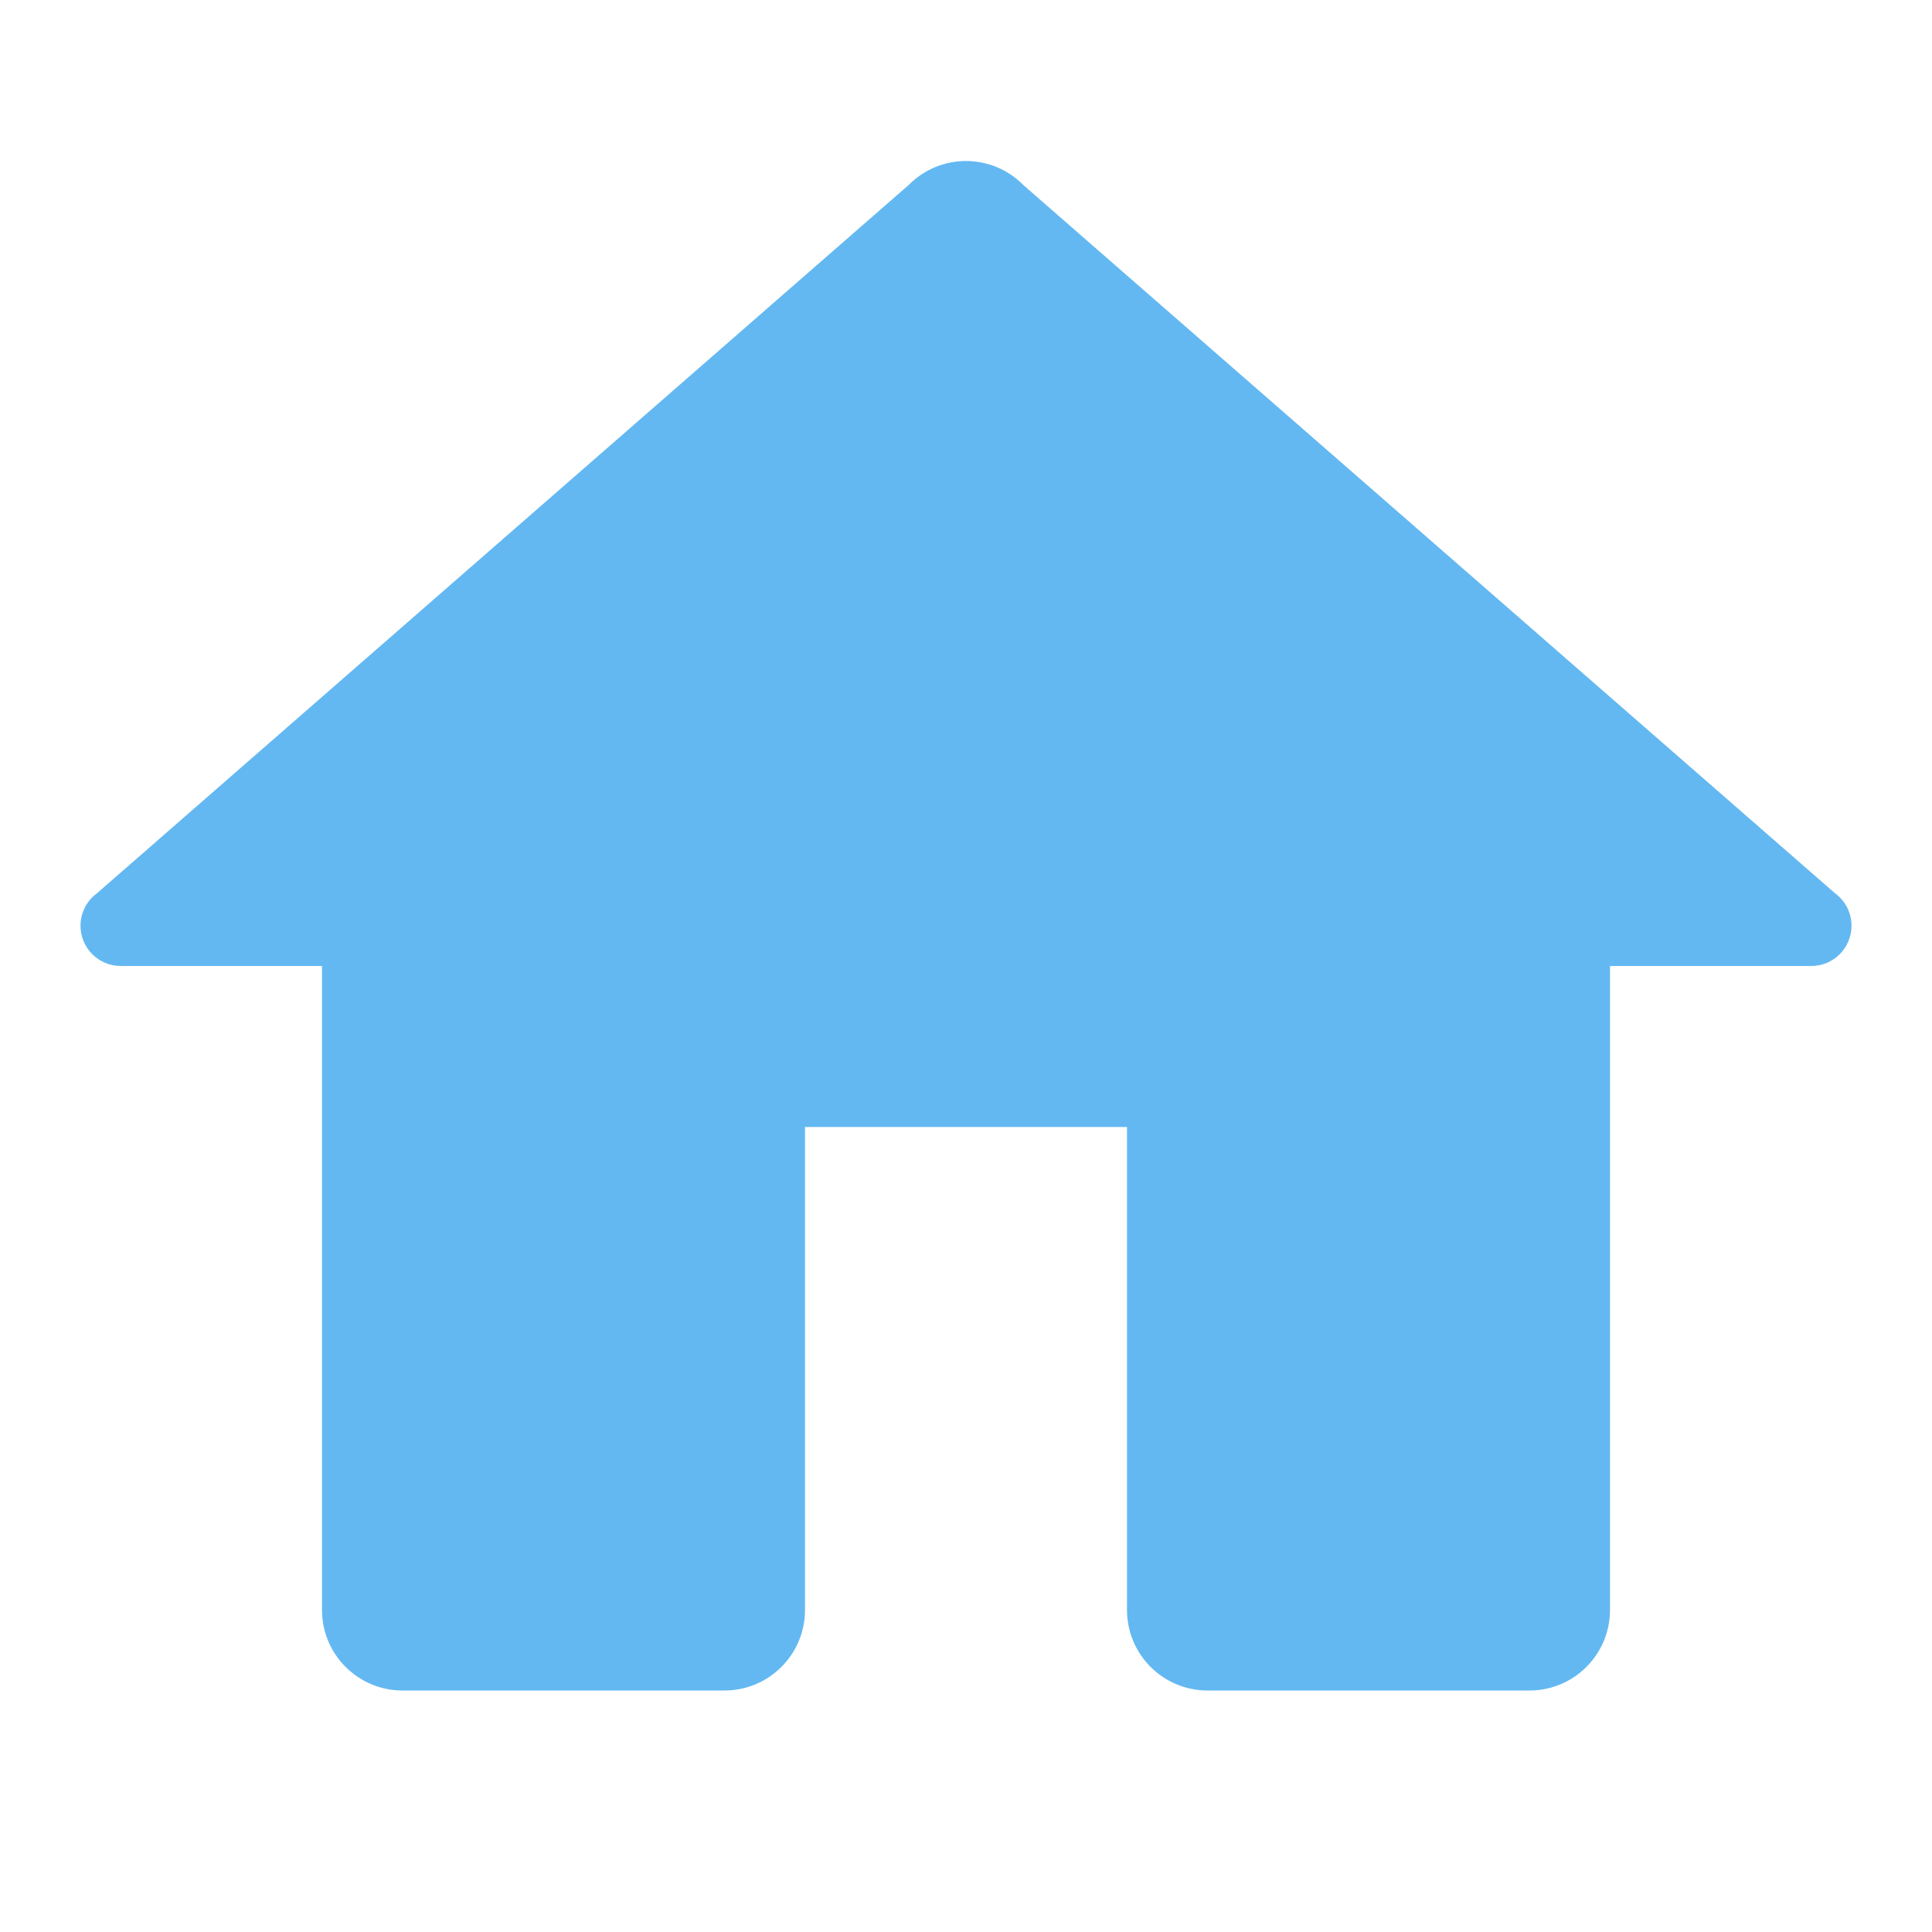
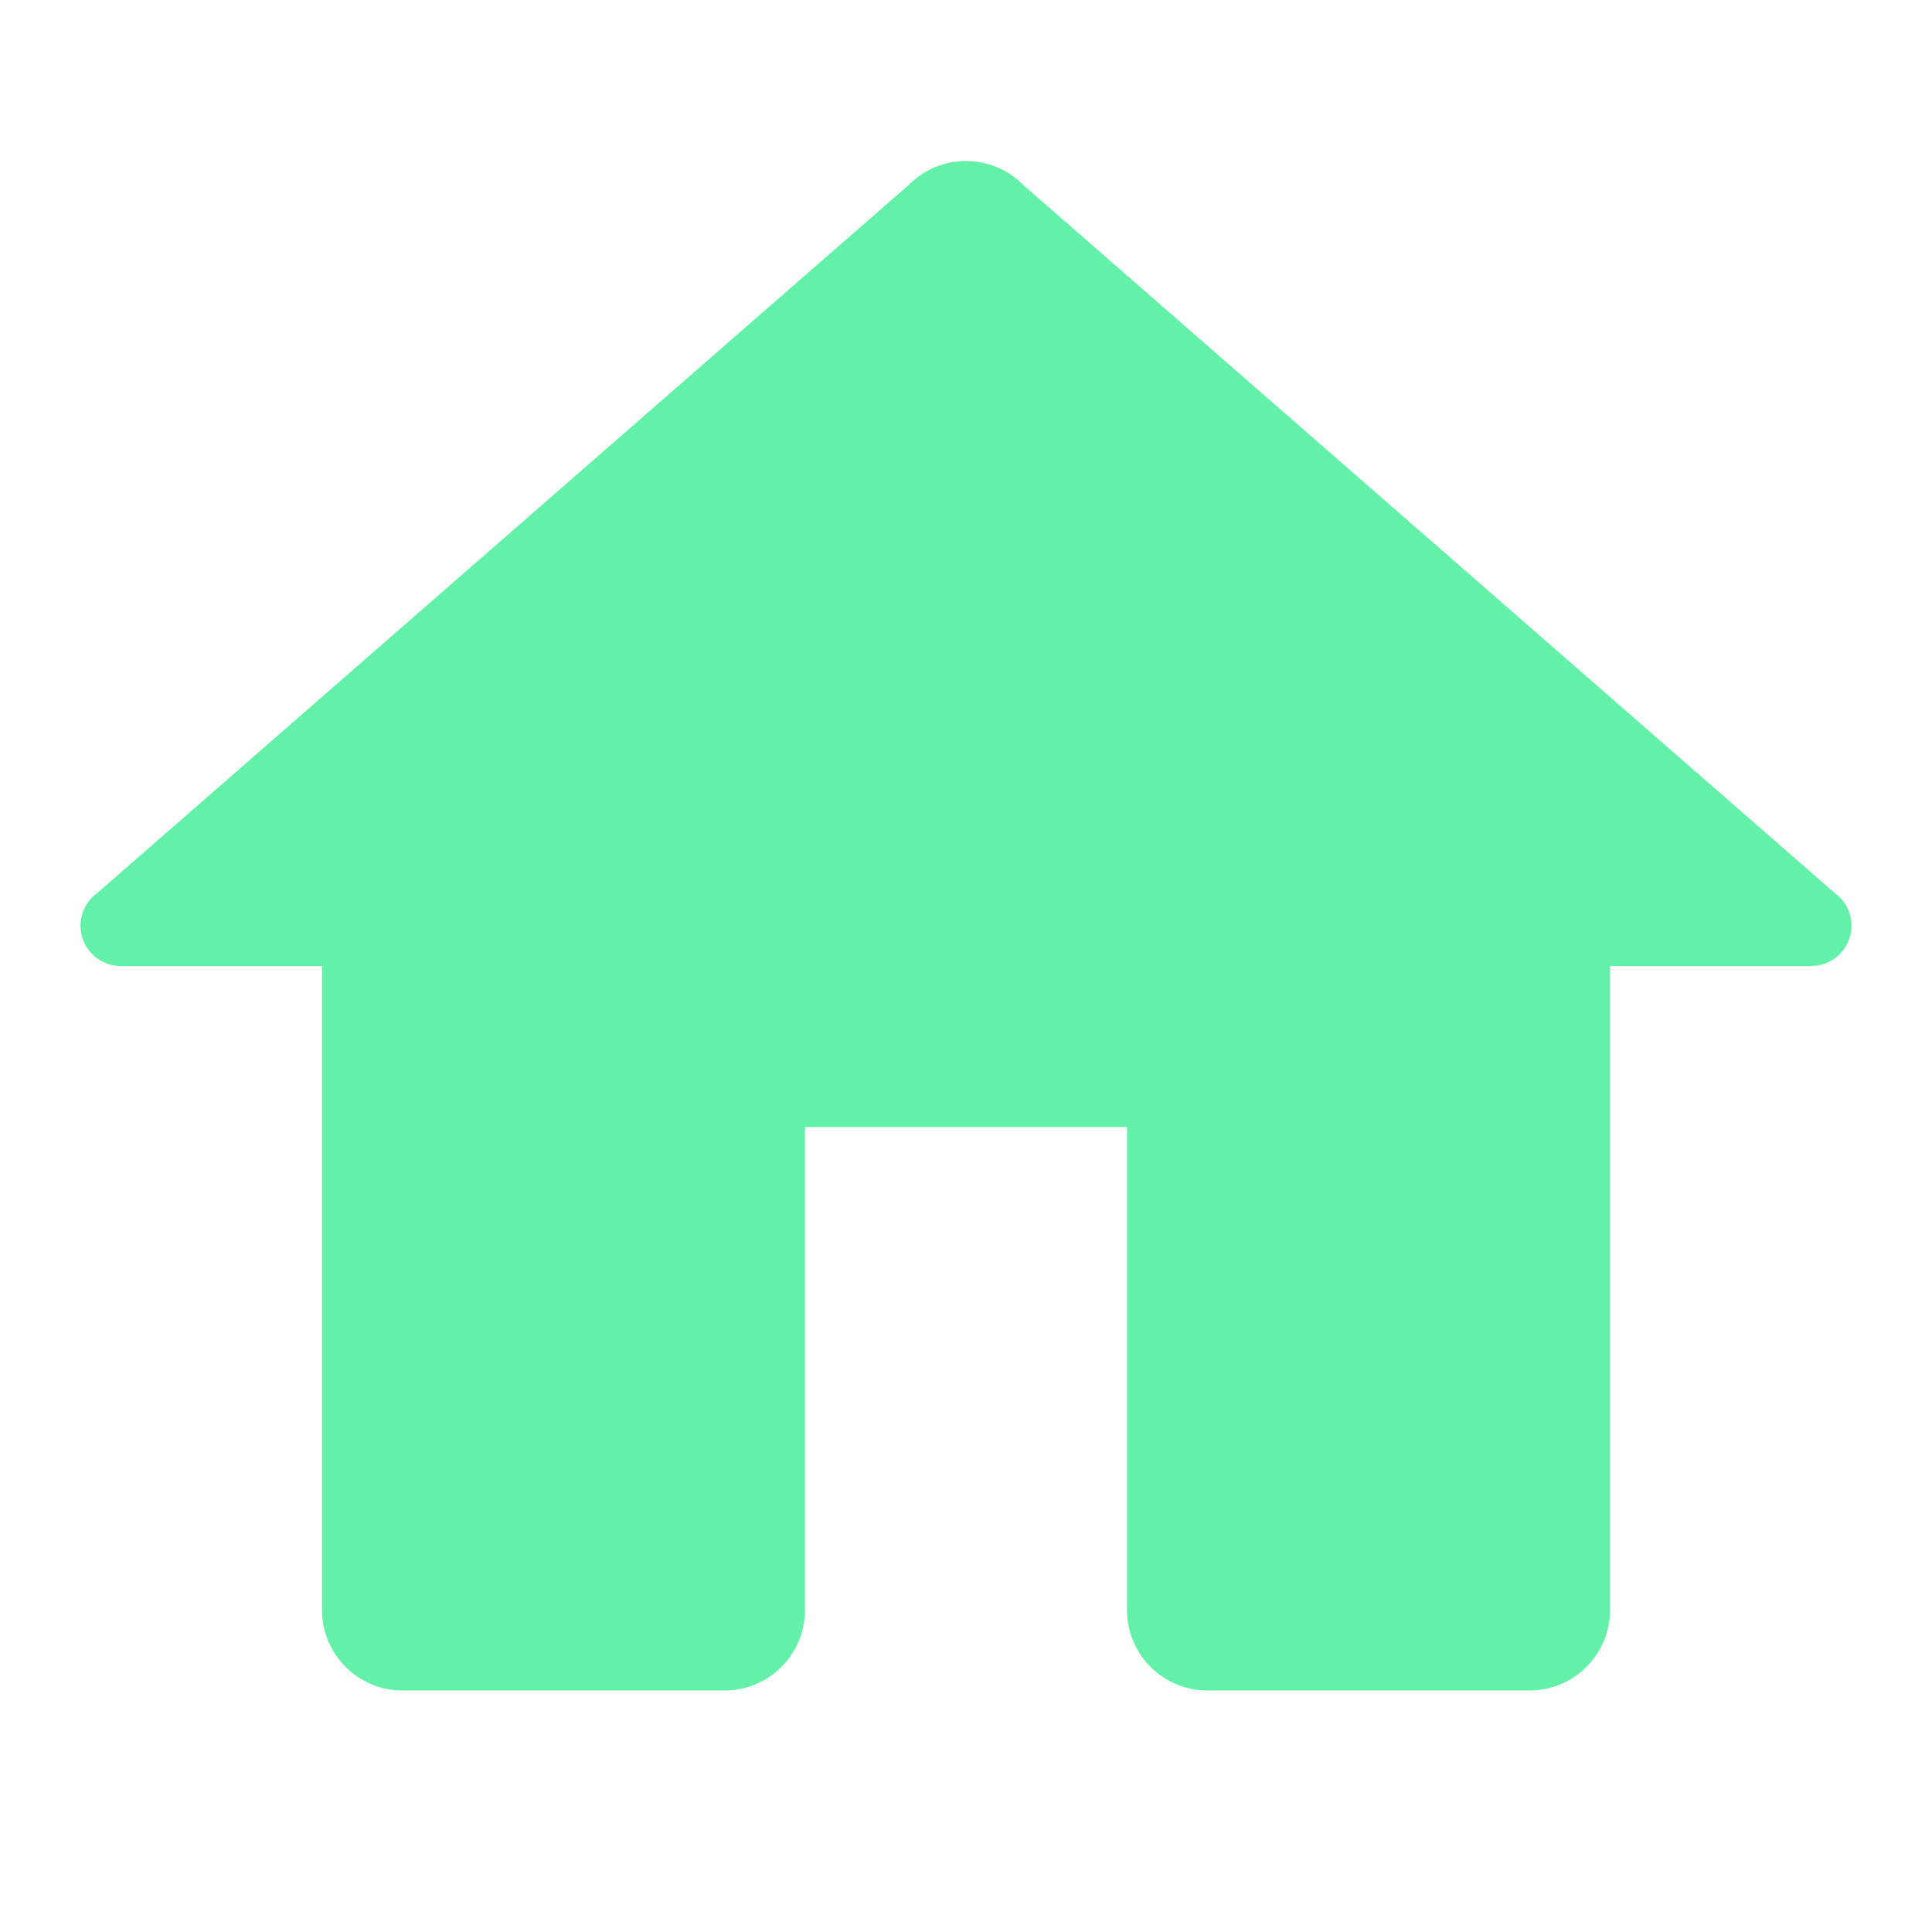
- <svg xmlns="http://www.w3.org/2000/svg" x="0px" y="0px" width="100" height="100" viewBox="0,0,256,256" style="fill:#63b8f1;">
-   <g fill="#63b8f1" fill-rule="nonzero" stroke="none" stroke-width="1" stroke-linecap="butt" stroke-linejoin="miter" stroke-miterlimit="10" stroke-dasharray="" stroke-dashoffset="0" font-family="none" font-weight="none" font-size="none" text-anchor="none" style="mix-blend-mode: normal">
+ <svg xmlns="http://www.w3.org/2000/svg" x="0px" y="0px" width="100" height="100" viewBox="0,0,256,256" style="fill:#63f1a8;">
+   <g fill="#63f1a8" fill-rule="nonzero" stroke="none" stroke-width="1" stroke-linecap="butt" stroke-linejoin="miter" stroke-miterlimit="10" stroke-dasharray="" stroke-dashoffset="0" font-family="none" font-weight="none" font-size="none" text-anchor="none" style="mix-blend-mode: normal">
    <g transform="scale(10.66667,10.66667)">
      <path d="M12,2c-0.267,0 -0.523,0.107 -0.711,0.297l-10.086,8.801c-0.128,0.094 -0.203,0.244 -0.203,0.402c0,0.276 0.224,0.5 0.5,0.5h2.5v8c0,0.552 0.448,1 1,1h4c0.552,0 1,-0.448 1,-1v-6h4v6c0,0.552 0.448,1 1,1h4c0.552,0 1,-0.448 1,-1v-8h2.5c0.276,0 0.5,-0.224 0.5,-0.5c0,-0.159 -0.075,-0.308 -0.203,-0.402l-10.08,-8.795c-0.002,-0.002 -0.004,-0.004 -0.006,-0.006c-0.188,-0.19 -0.444,-0.297 -0.711,-0.297z" />
    </g>
  </g>
</svg>
